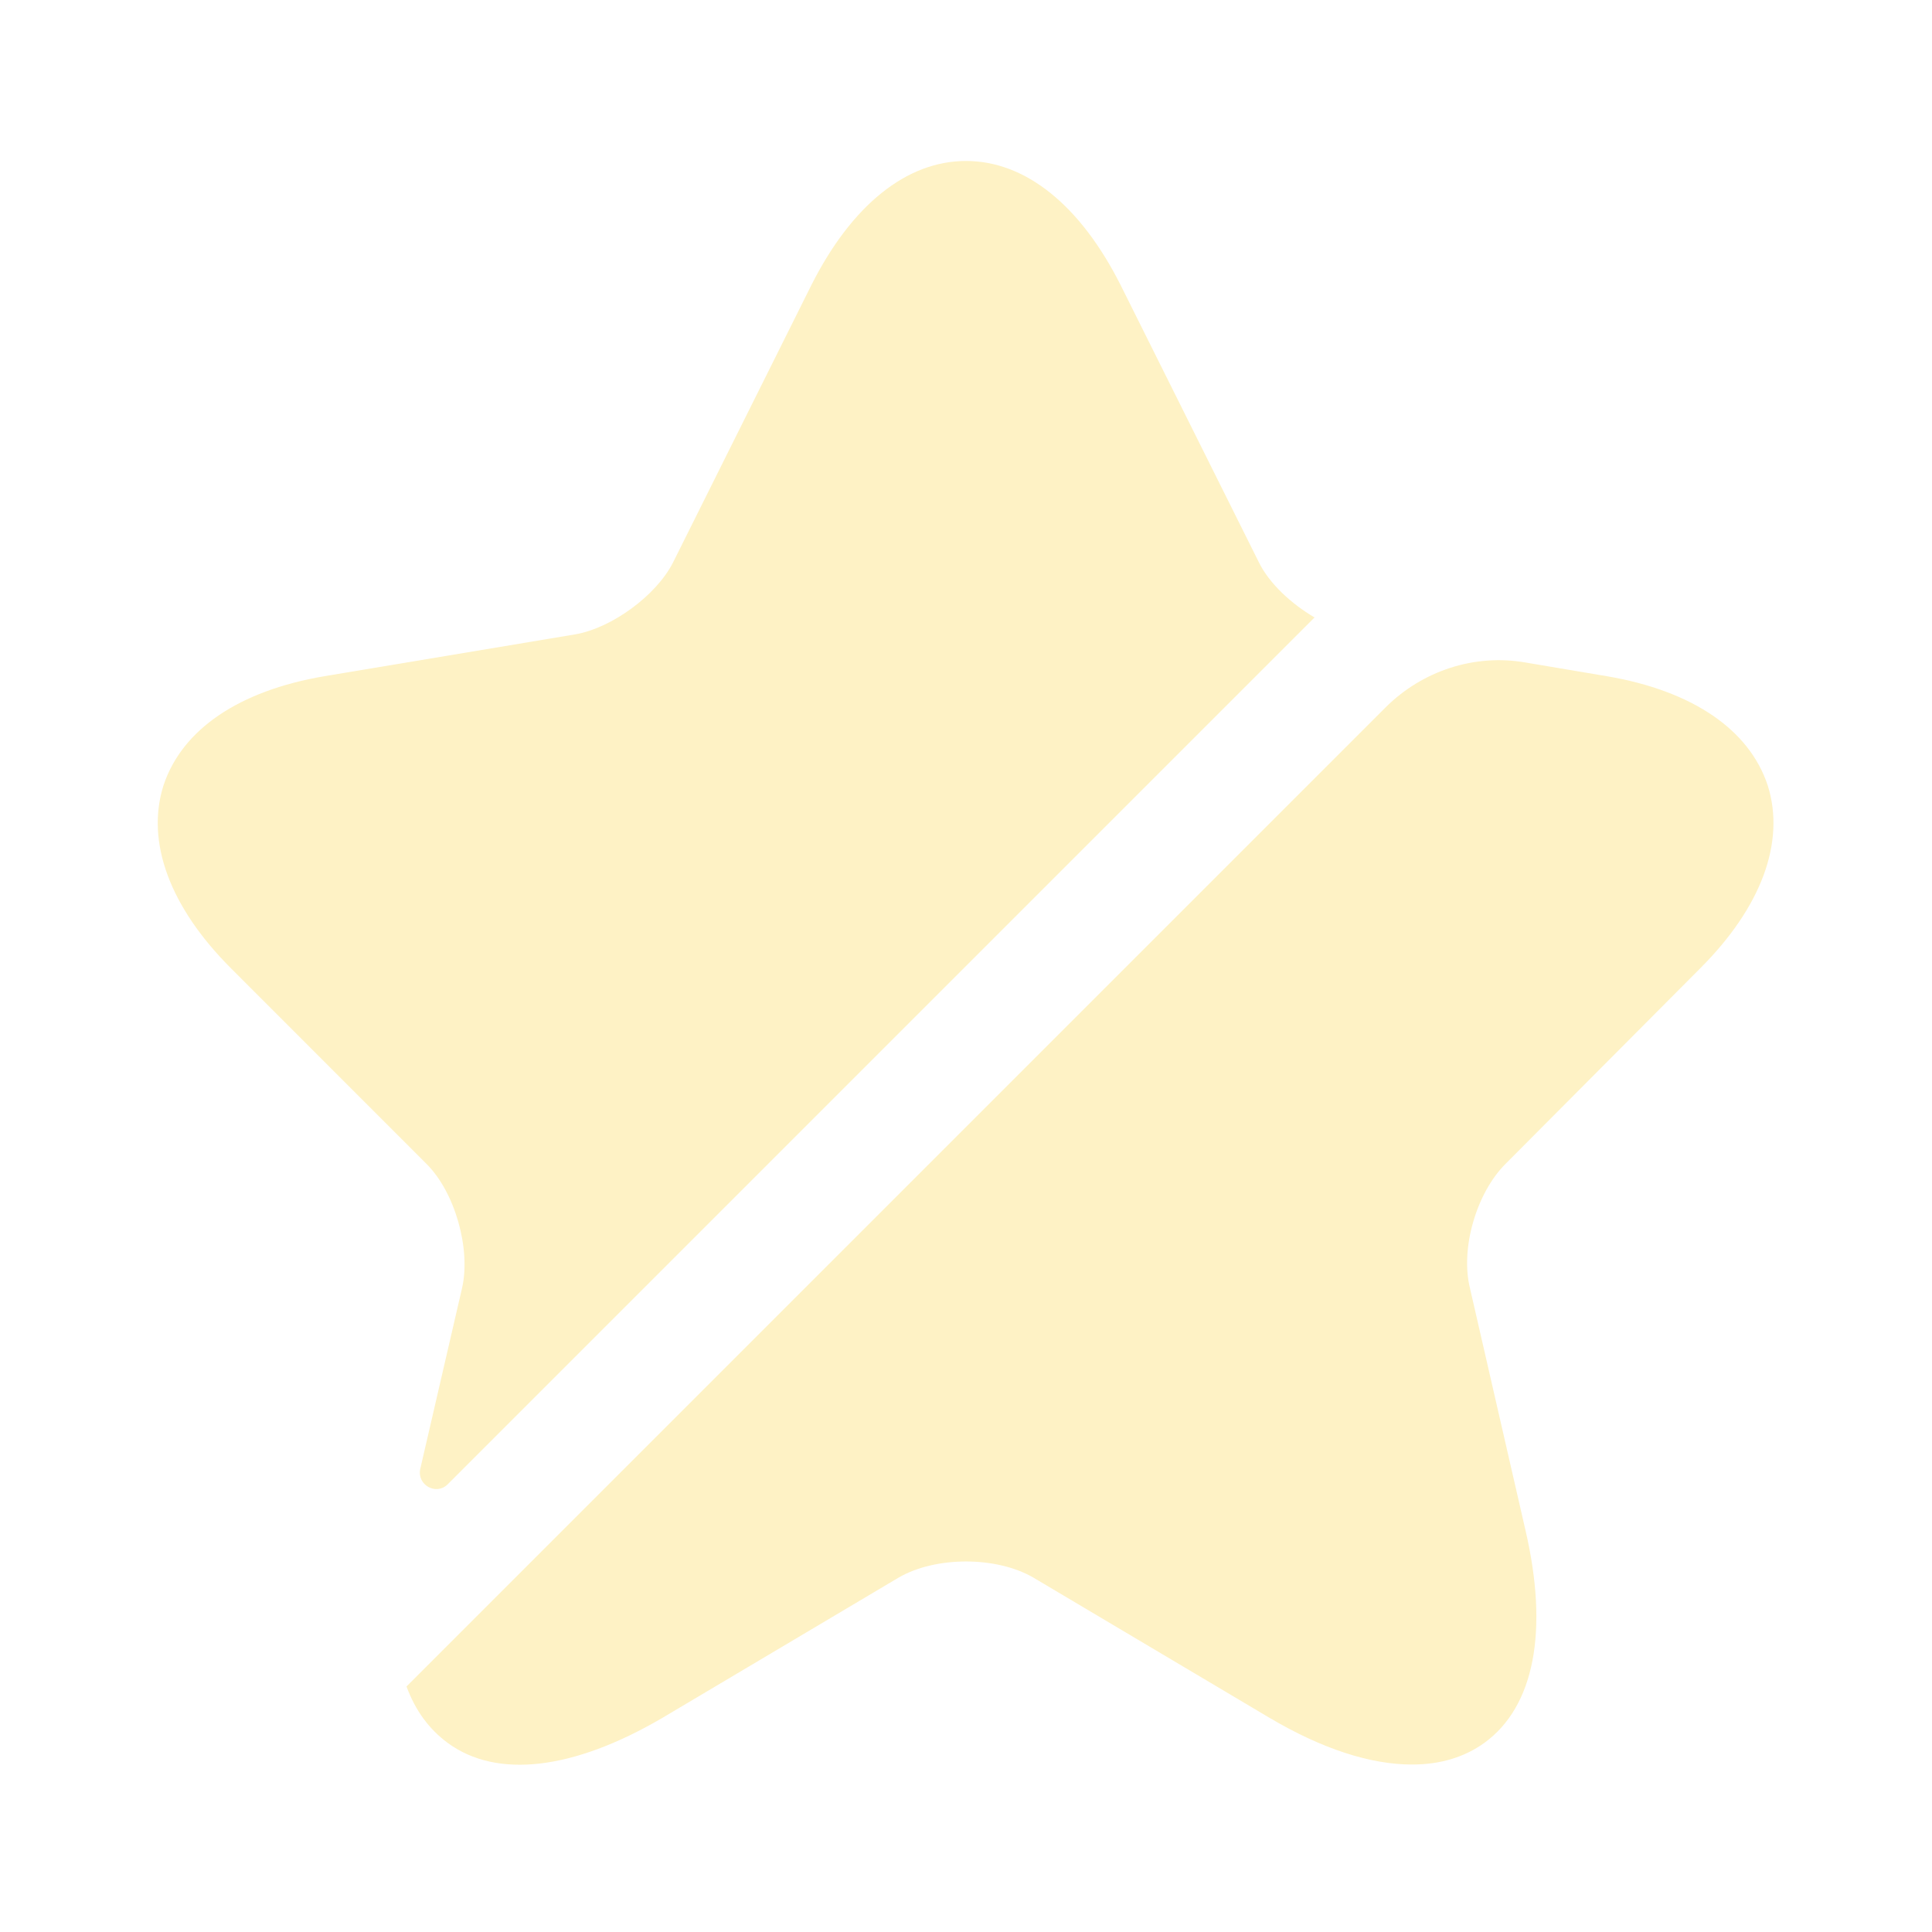
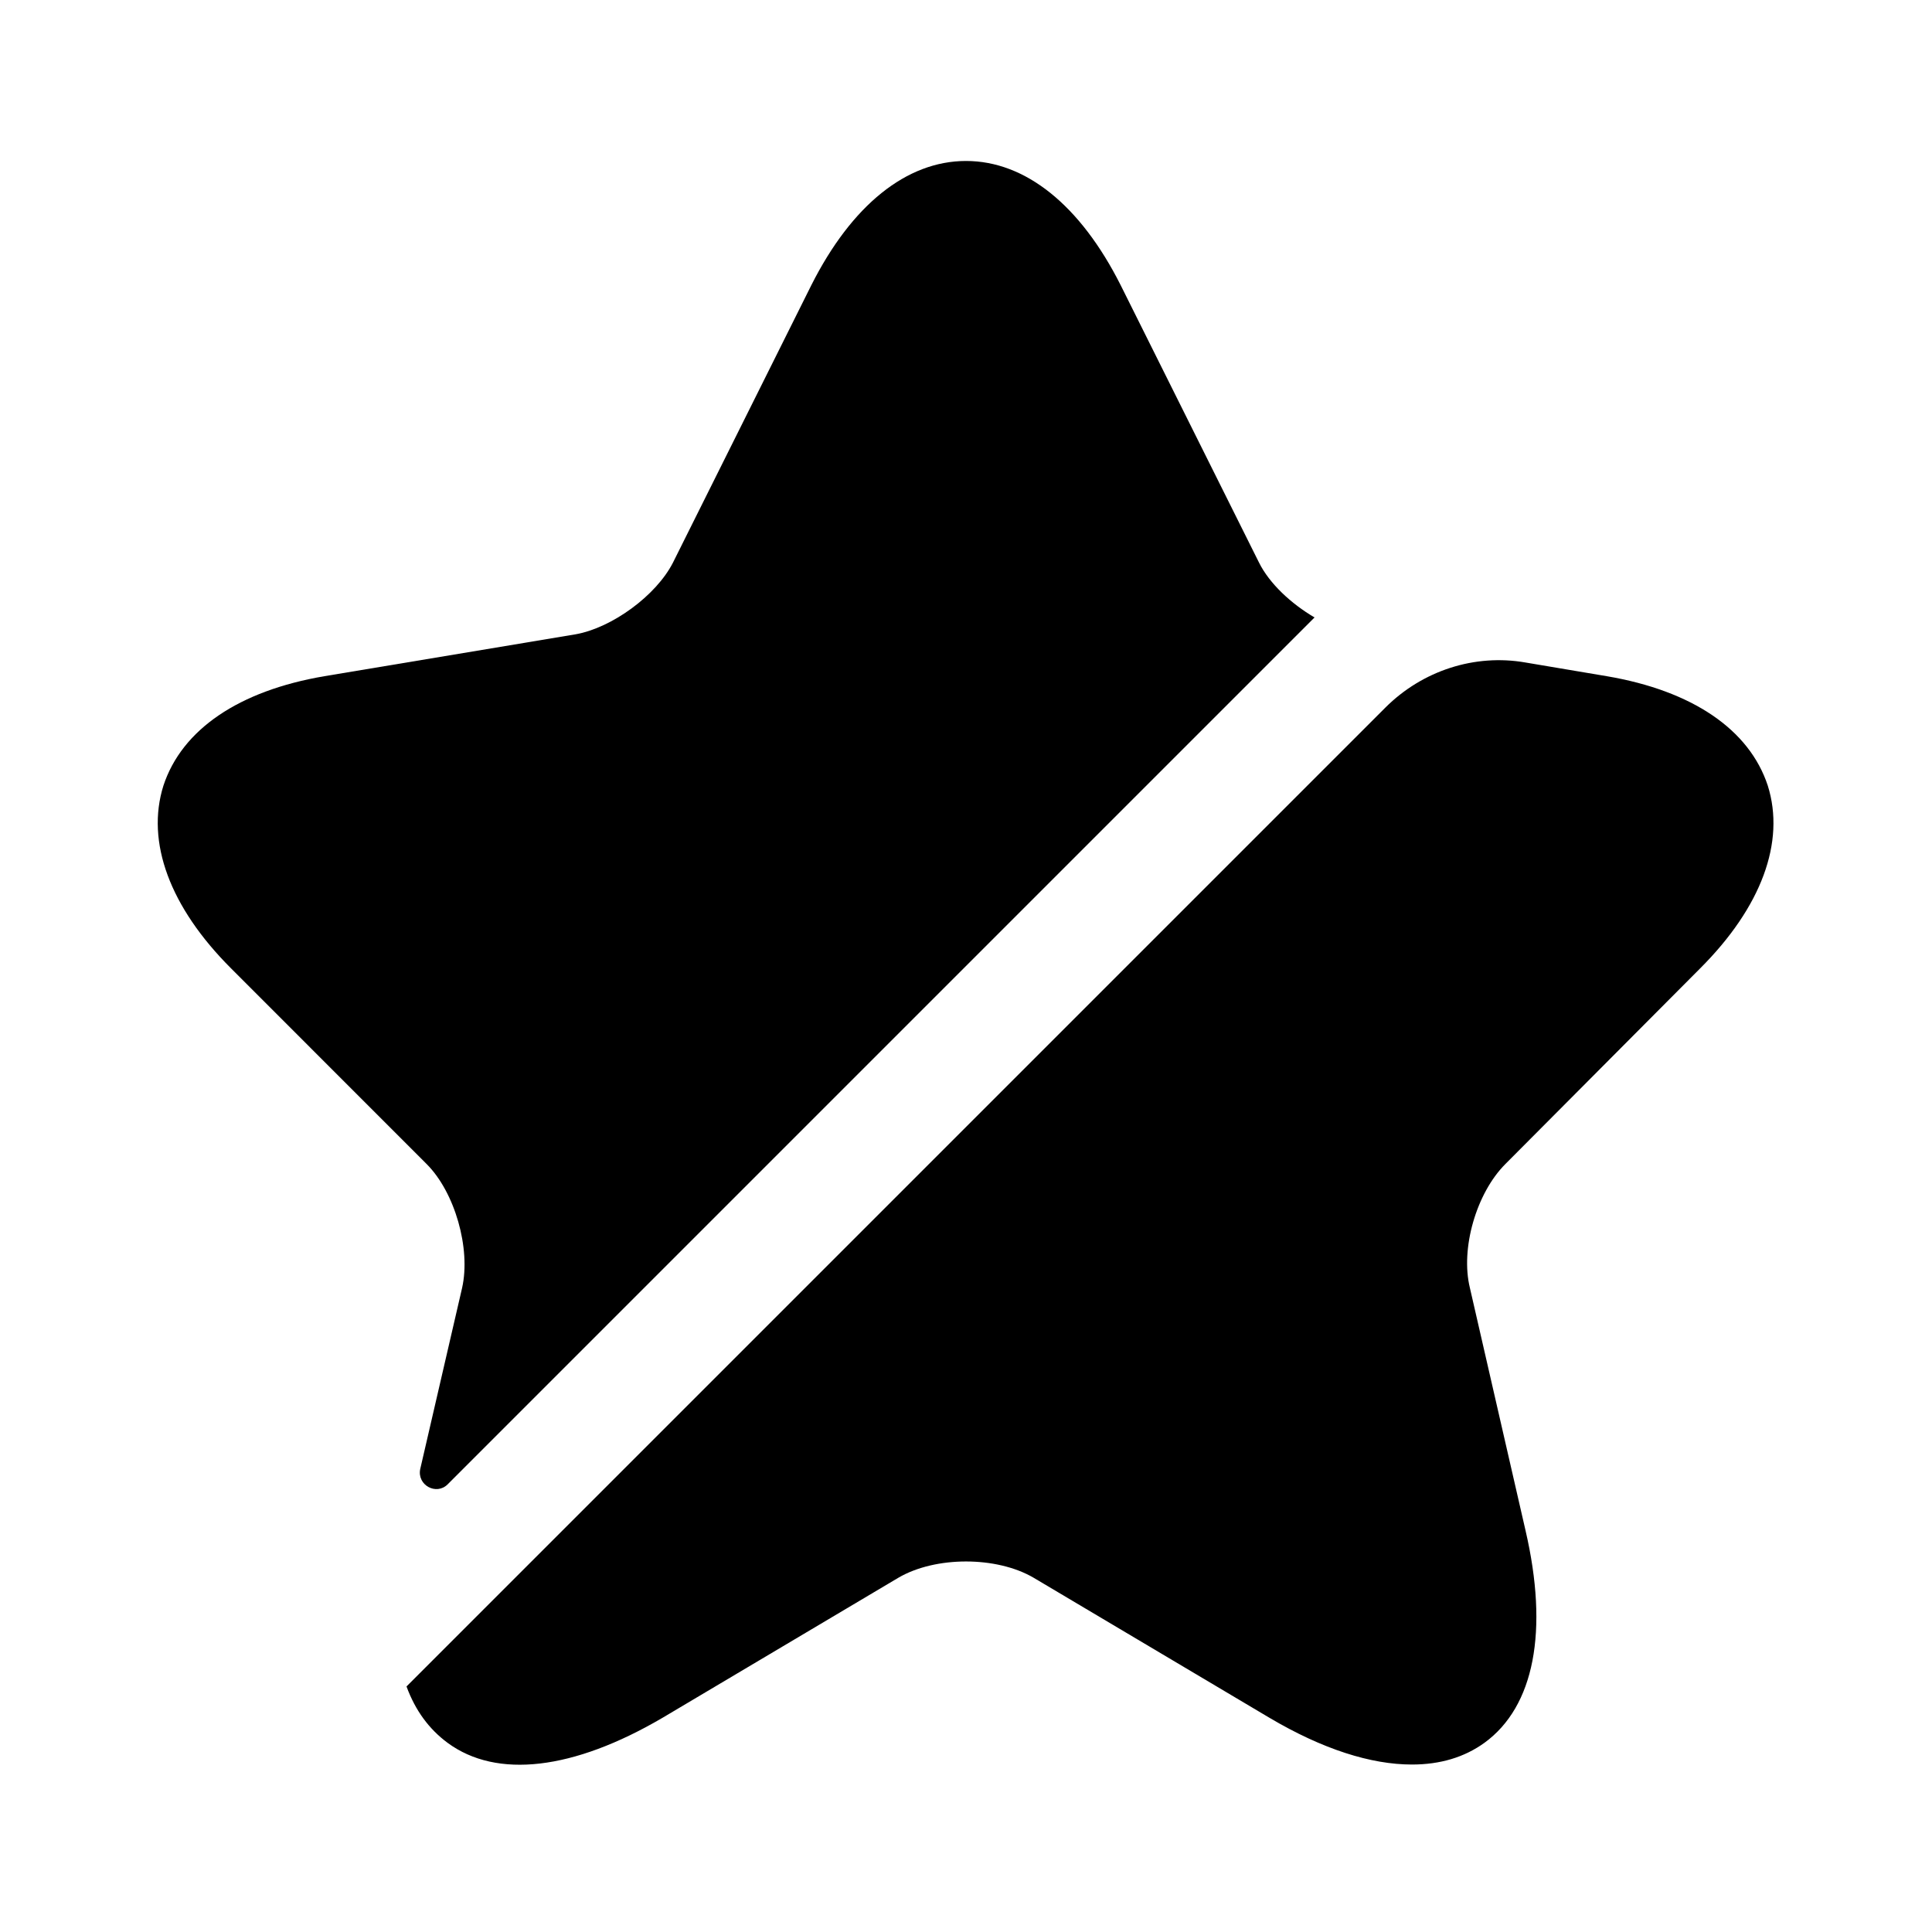
<svg xmlns="http://www.w3.org/2000/svg" width="22" height="22" viewBox="0 0 22 22" fill="none">
-   <path d="M5.262 14.666C5.363 14.217 5.179 13.575 4.858 13.255L2.631 11.027C1.934 10.331 1.659 9.588 1.861 8.946C2.072 8.305 2.723 7.865 3.694 7.7L6.554 7.223C6.967 7.15 7.471 6.783 7.663 6.407L9.24 3.245C9.698 2.337 10.322 1.833 11 1.833C11.678 1.833 12.302 2.337 12.76 3.245L14.337 6.407C14.456 6.646 14.703 6.875 14.969 7.031L5.097 16.903C4.968 17.031 4.748 16.912 4.785 16.729L5.262 14.666Z" fill="#FEF2C5" />
-   <path d="M17.142 13.255C16.812 13.585 16.628 14.217 16.738 14.666L17.371 17.426C17.637 18.571 17.472 19.433 16.903 19.846C16.674 20.011 16.399 20.093 16.078 20.093C15.611 20.093 15.061 19.919 14.456 19.561L11.77 17.966C11.348 17.719 10.652 17.719 10.23 17.966L7.544 19.561C6.527 20.157 5.656 20.258 5.097 19.846C4.886 19.69 4.73 19.479 4.629 19.204L15.776 8.057C16.198 7.636 16.793 7.443 17.371 7.544L18.297 7.7C19.268 7.865 19.919 8.305 20.13 8.946C20.332 9.588 20.057 10.331 19.36 11.027L17.142 13.255Z" fill="#FEF2C5" />
+   <path d="M5.262 14.666C5.363 14.217 5.179 13.575 4.858 13.255L2.631 11.027C1.934 10.331 1.659 9.588 1.861 8.946C2.072 8.305 2.723 7.865 3.694 7.7L6.554 7.223C6.967 7.15 7.471 6.783 7.663 6.407L9.24 3.245C9.698 2.337 10.322 1.833 11 1.833C11.678 1.833 12.302 2.337 12.76 3.245L14.337 6.407C14.456 6.646 14.703 6.875 14.969 7.031L5.097 16.903C4.968 17.031 4.748 16.912 4.785 16.729L5.262 14.666Z" fill="#000000" />
+   <path d="M17.142 13.255C16.812 13.585 16.628 14.217 16.738 14.666L17.371 17.426C17.637 18.571 17.472 19.433 16.903 19.846C16.674 20.011 16.399 20.093 16.078 20.093C15.611 20.093 15.061 19.919 14.456 19.561L11.77 17.966C11.348 17.719 10.652 17.719 10.23 17.966L7.544 19.561C6.527 20.157 5.656 20.258 5.097 19.846C4.886 19.69 4.73 19.479 4.629 19.204L15.776 8.057C16.198 7.636 16.793 7.443 17.371 7.544L18.297 7.7C19.268 7.865 19.919 8.305 20.13 8.946C20.332 9.588 20.057 10.331 19.36 11.027L17.142 13.255Z" fill="#000000" />
</svg>
